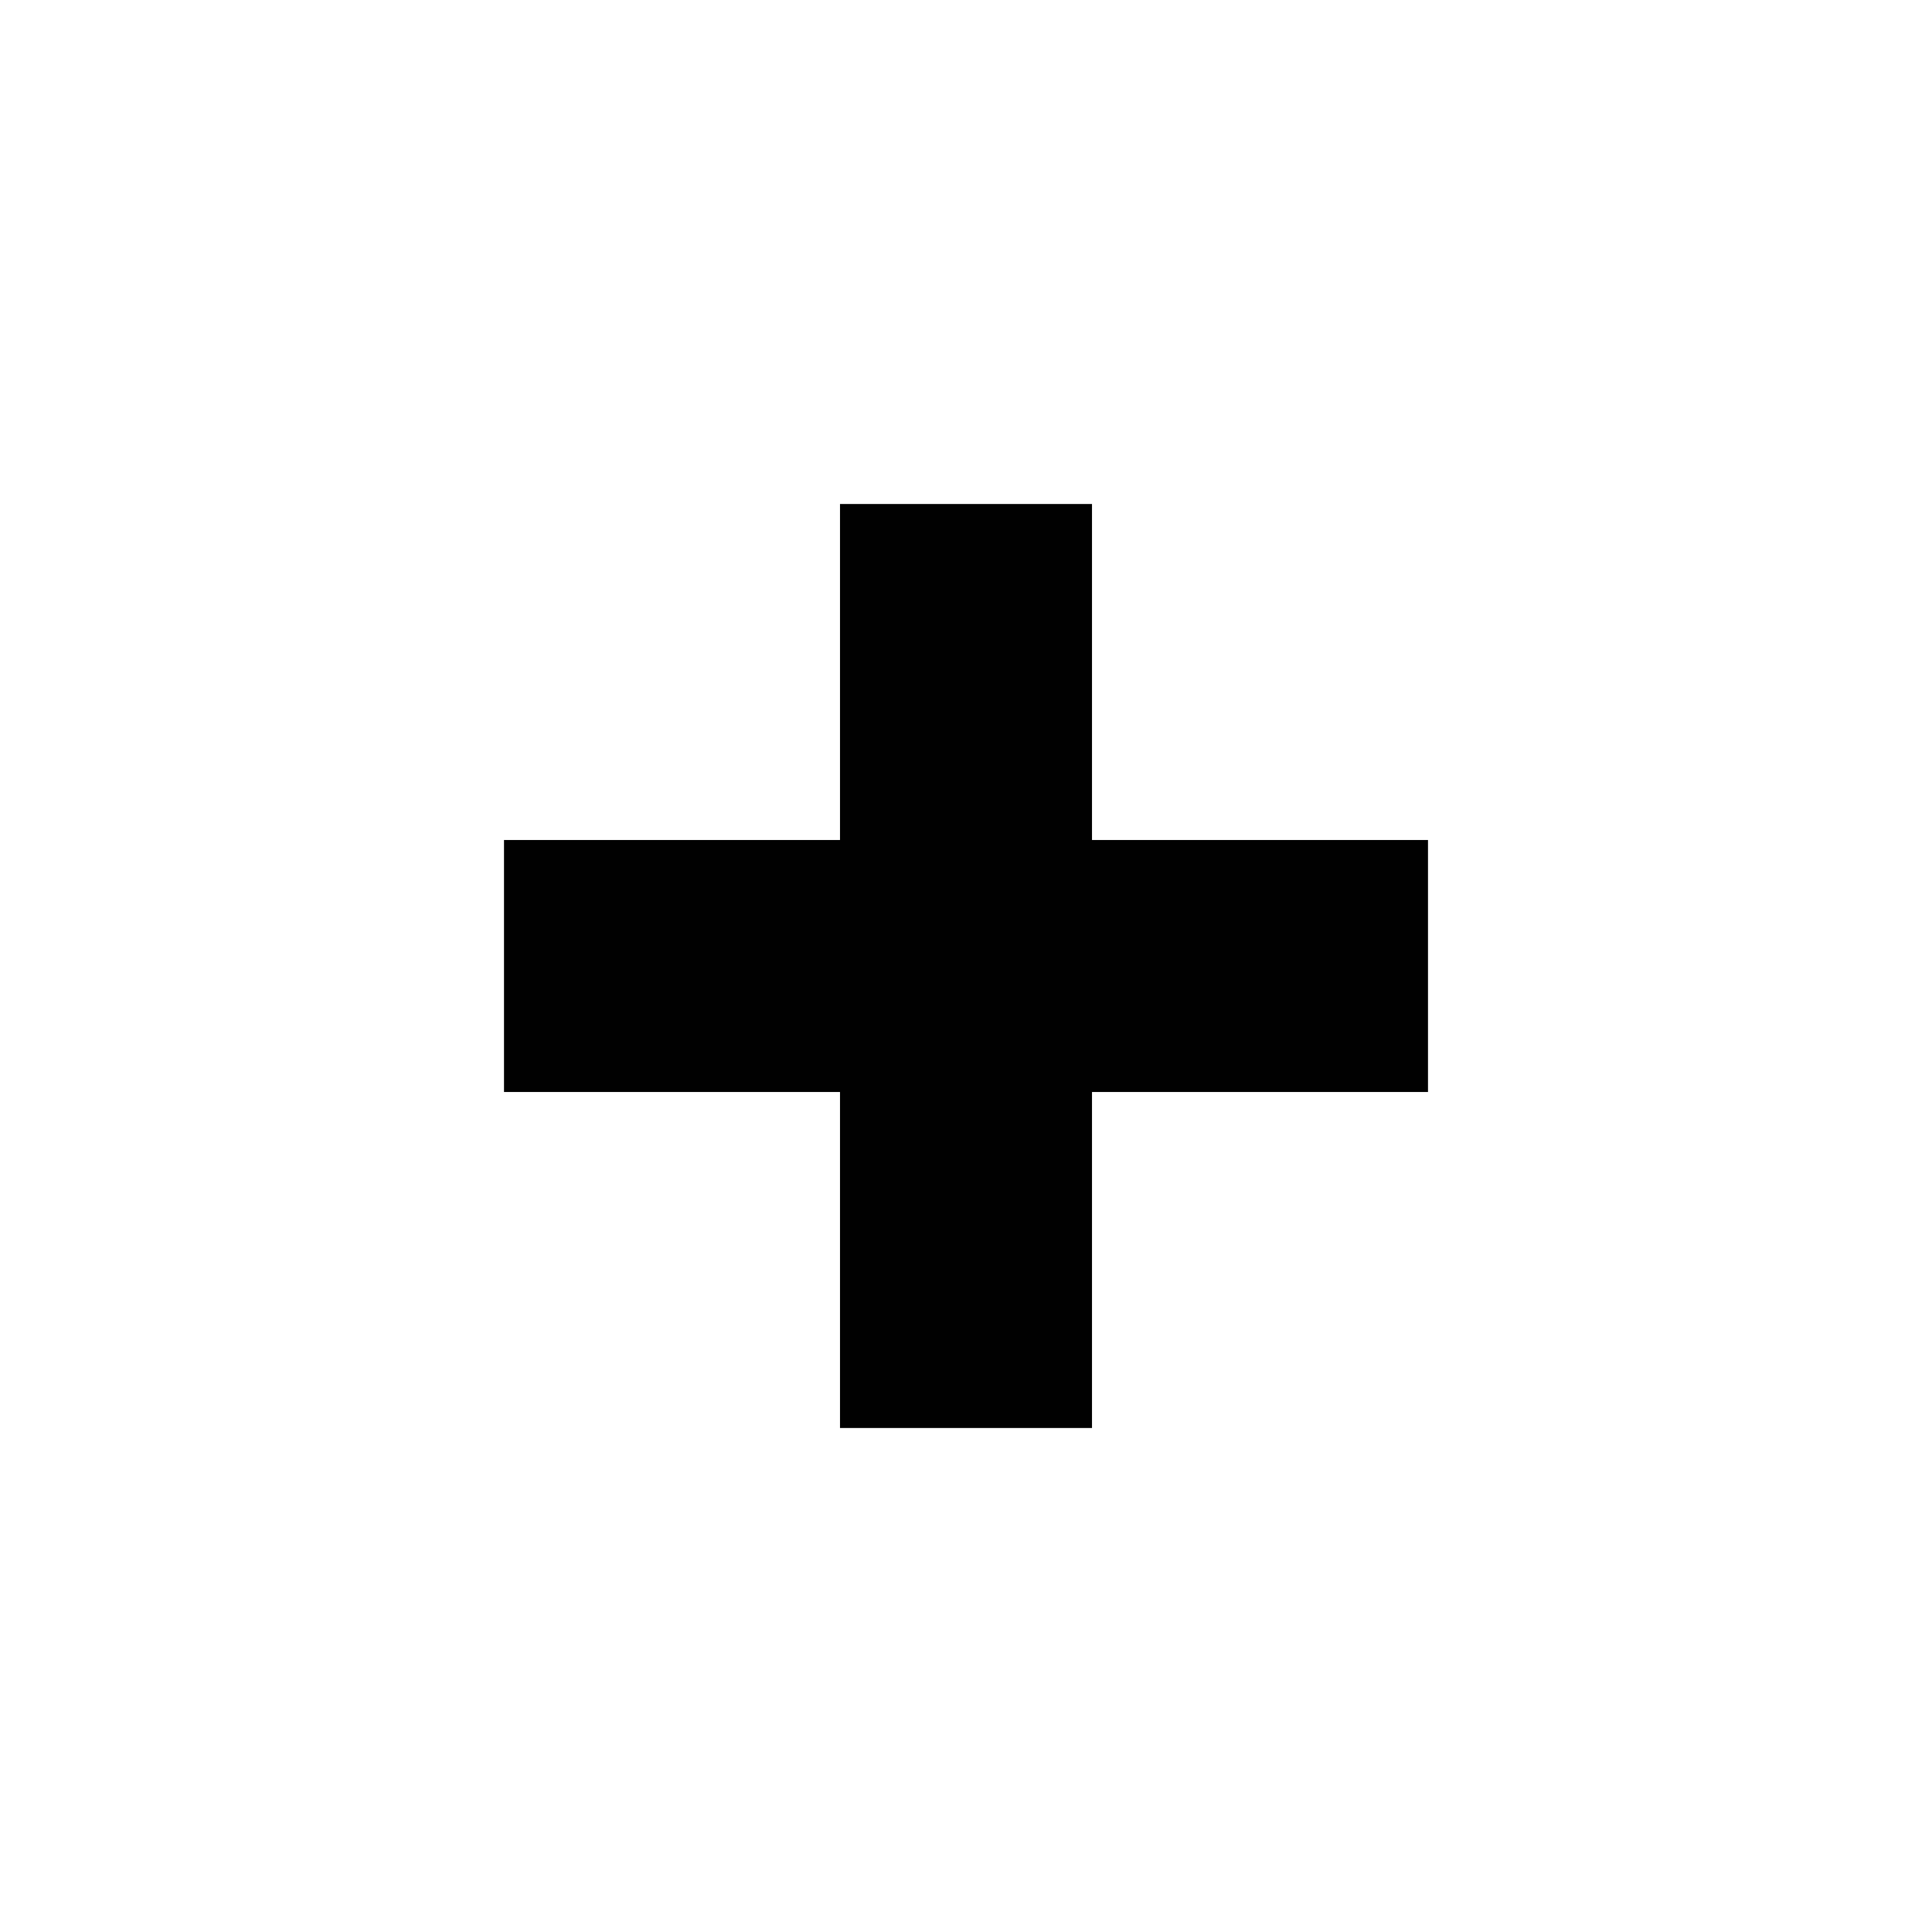
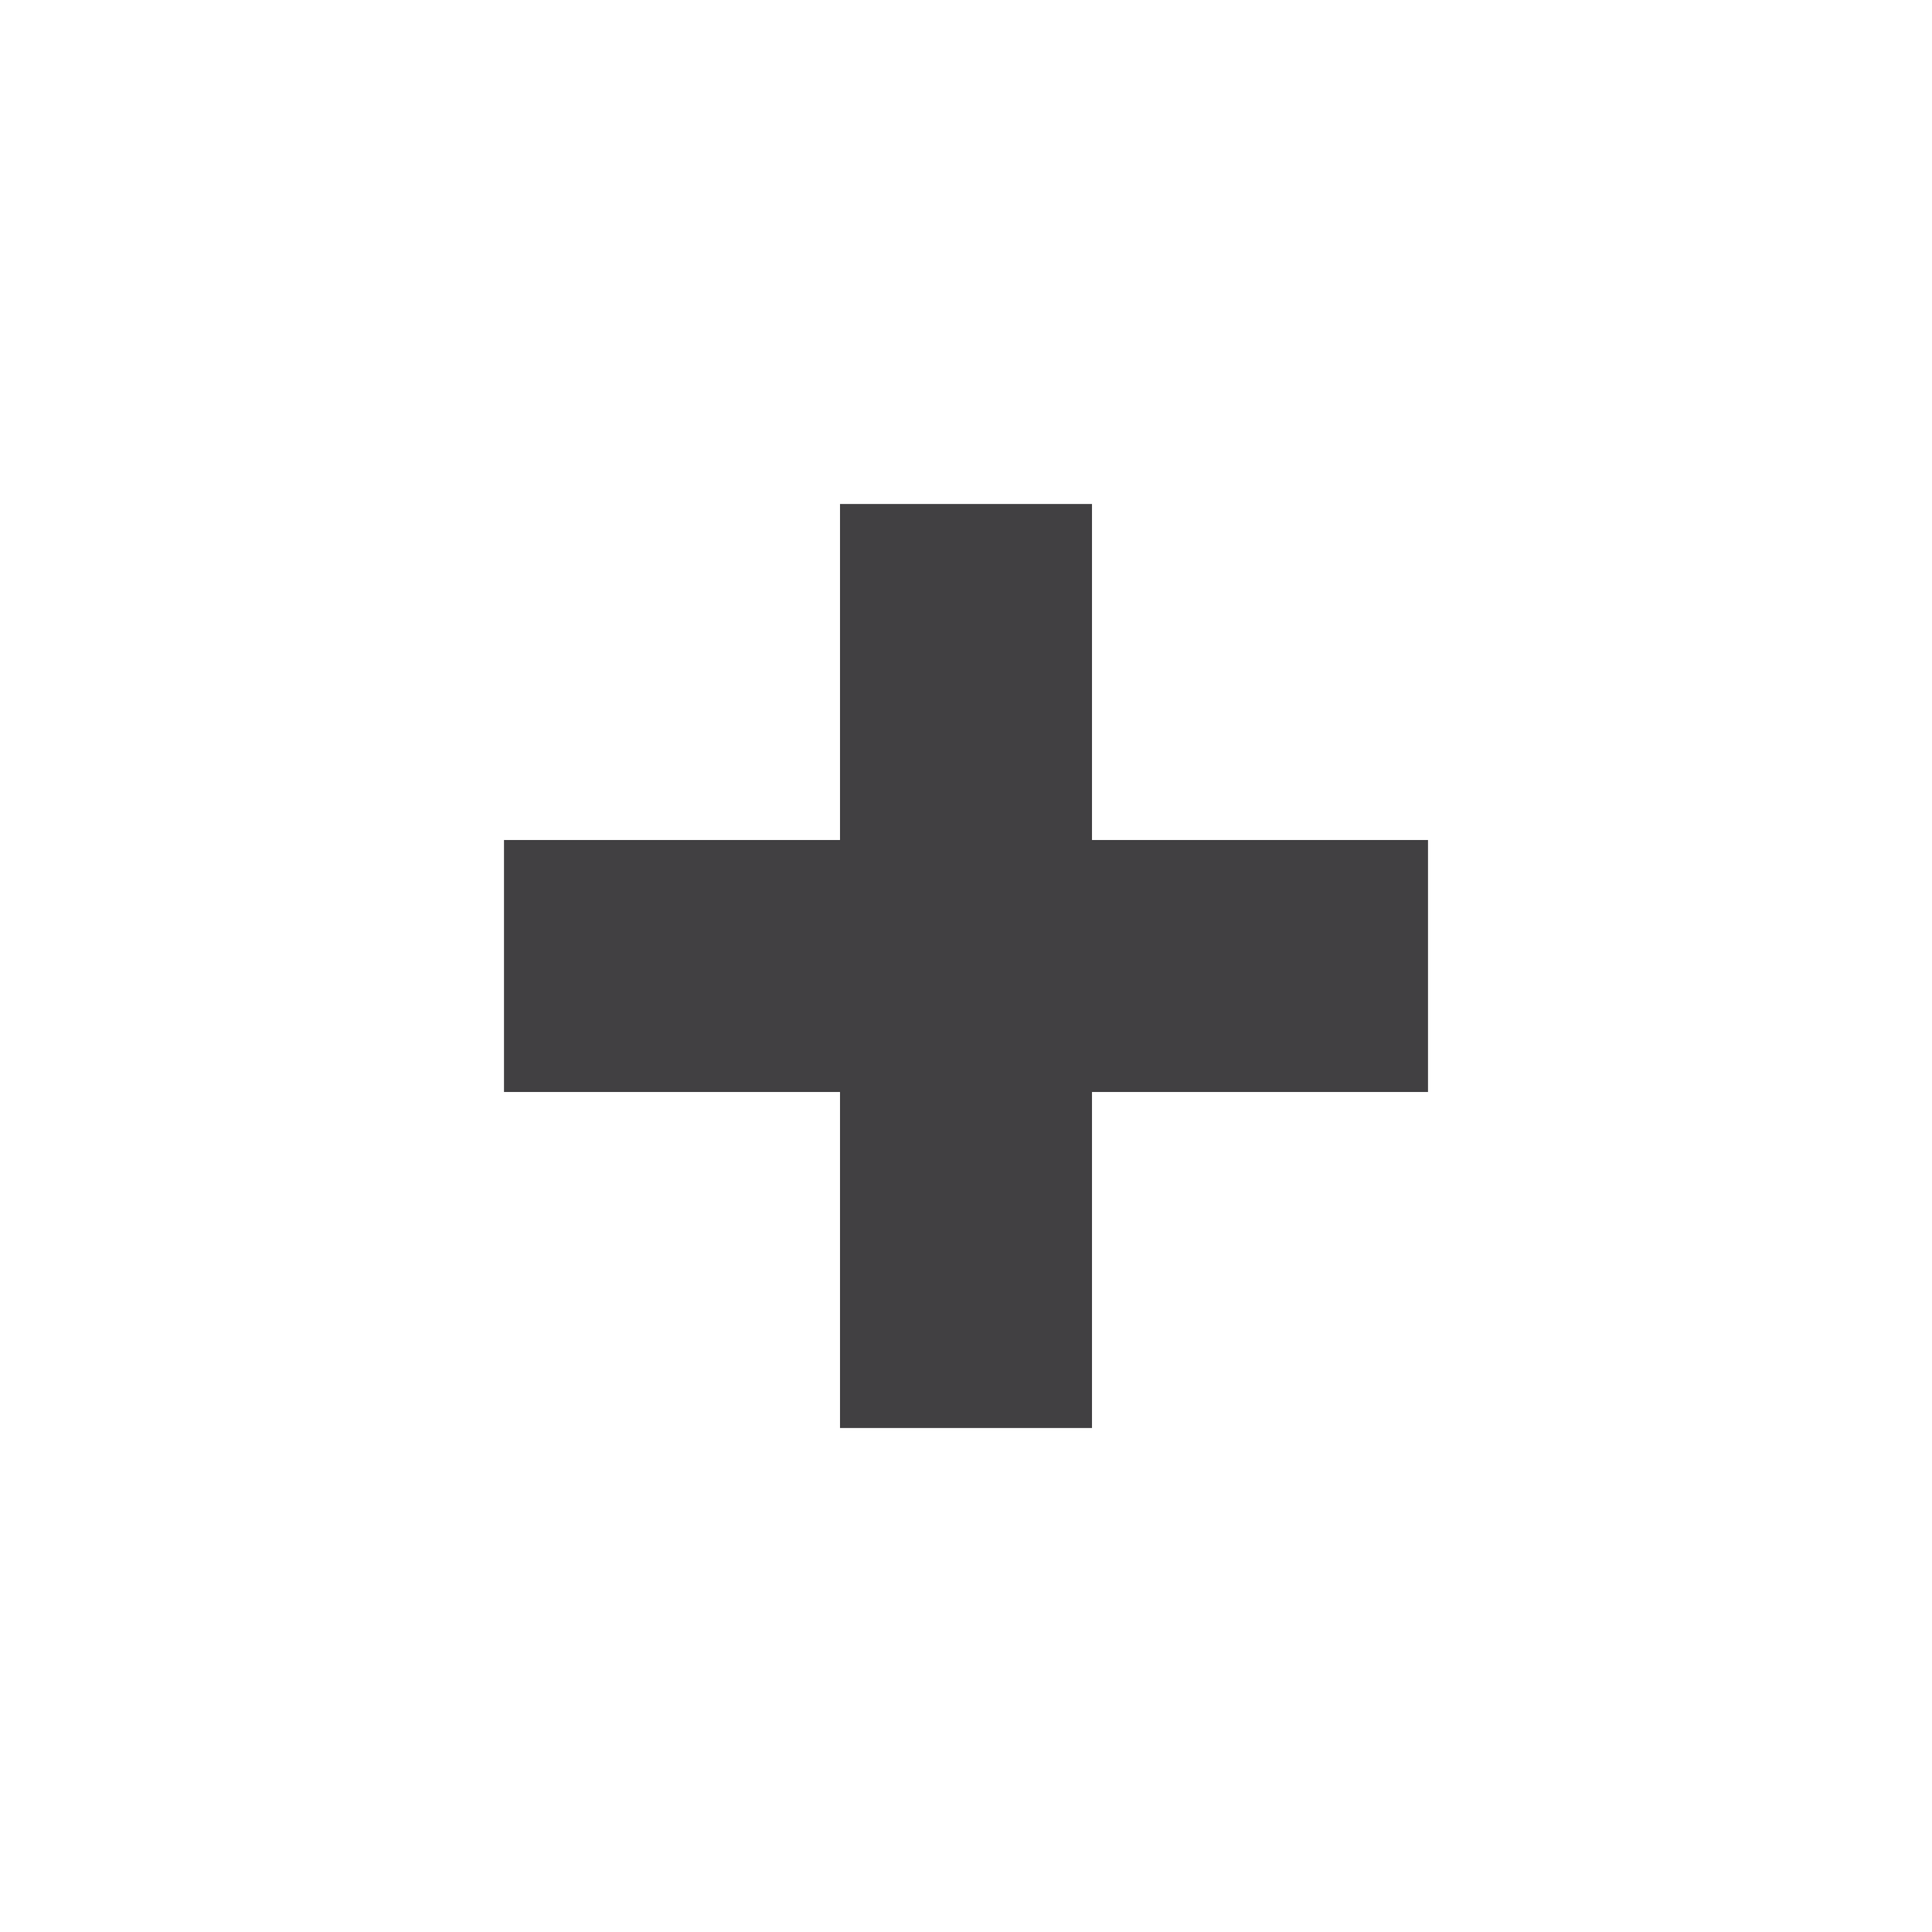
<svg xmlns="http://www.w3.org/2000/svg" version="1.1" id="Layer_1" x="0px" y="0px" width="23px" height="23px" viewBox="0 0 23 23" enable-background="new 0 0 23 23" xml:space="preserve">
-   <rect x="6" y="10" fill="#010101" width="11" height="3" />
-   <rect x="10" y="6" fill="#010101" width="3" height="11" />
+   <rect x="6" y="10" fill="#414042" width="11" height="3" />
+   <rect x="10" y="6" fill="#414042" width="3" height="11" />
</svg>
